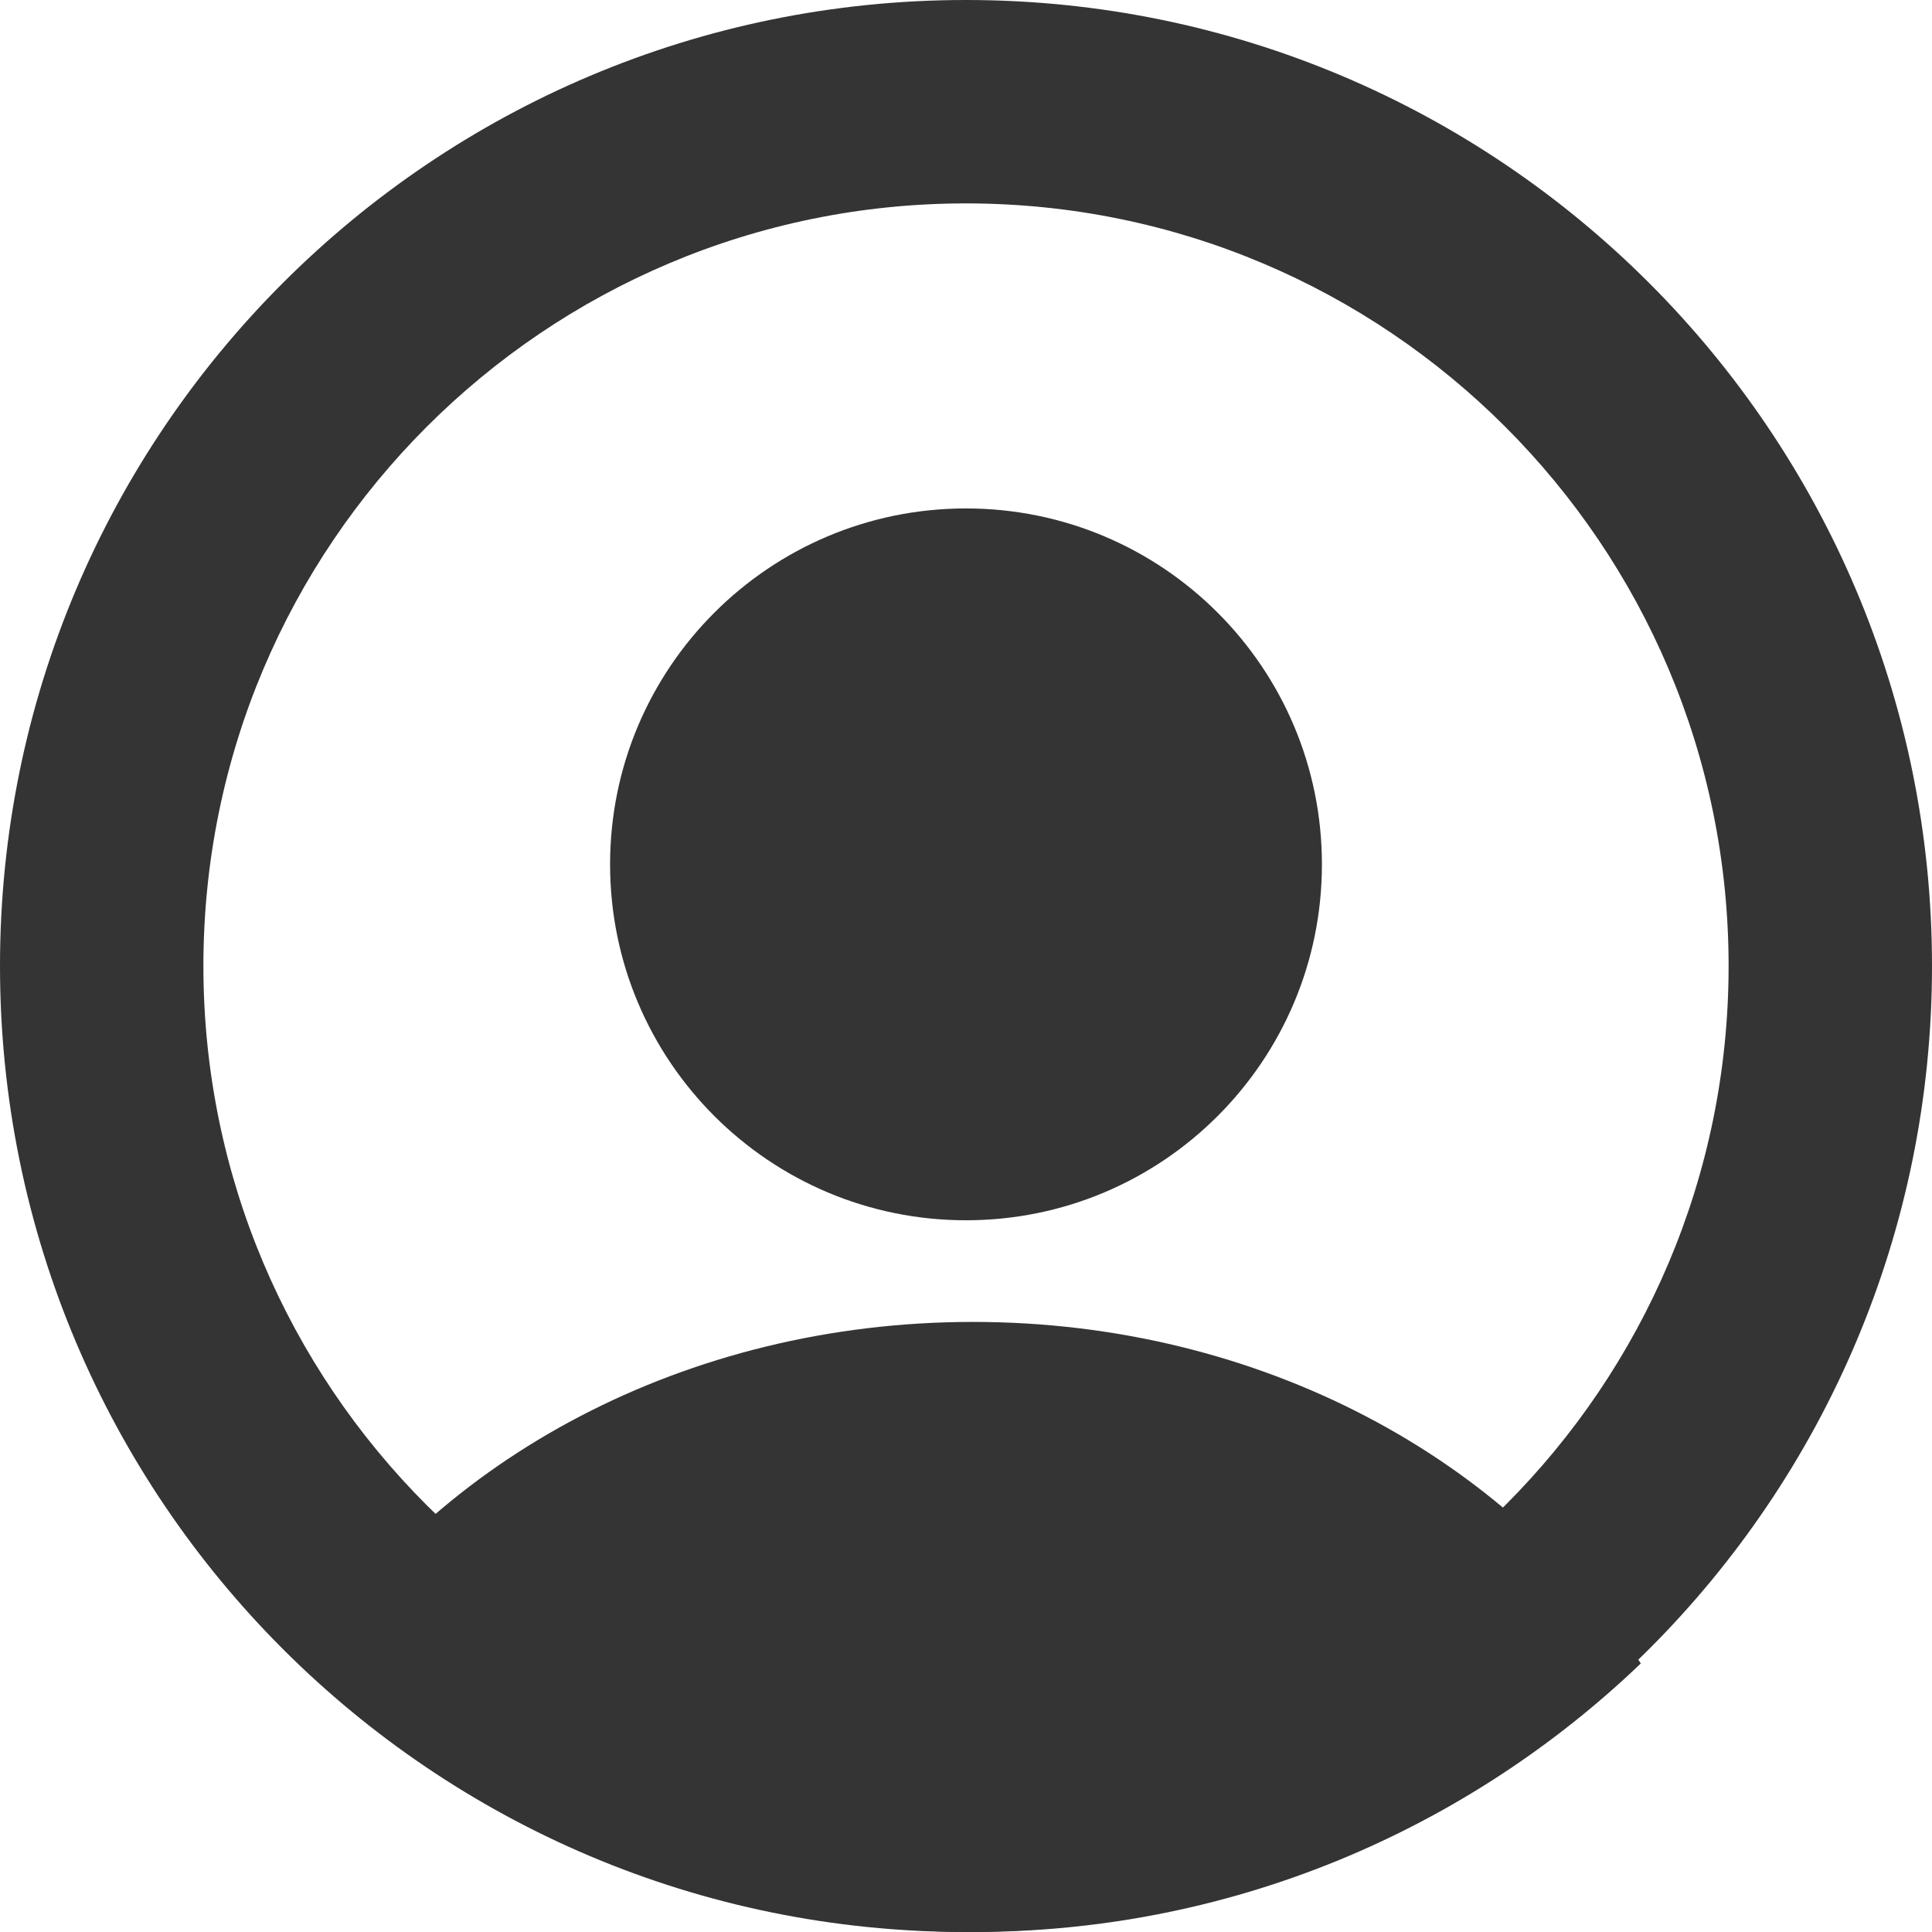
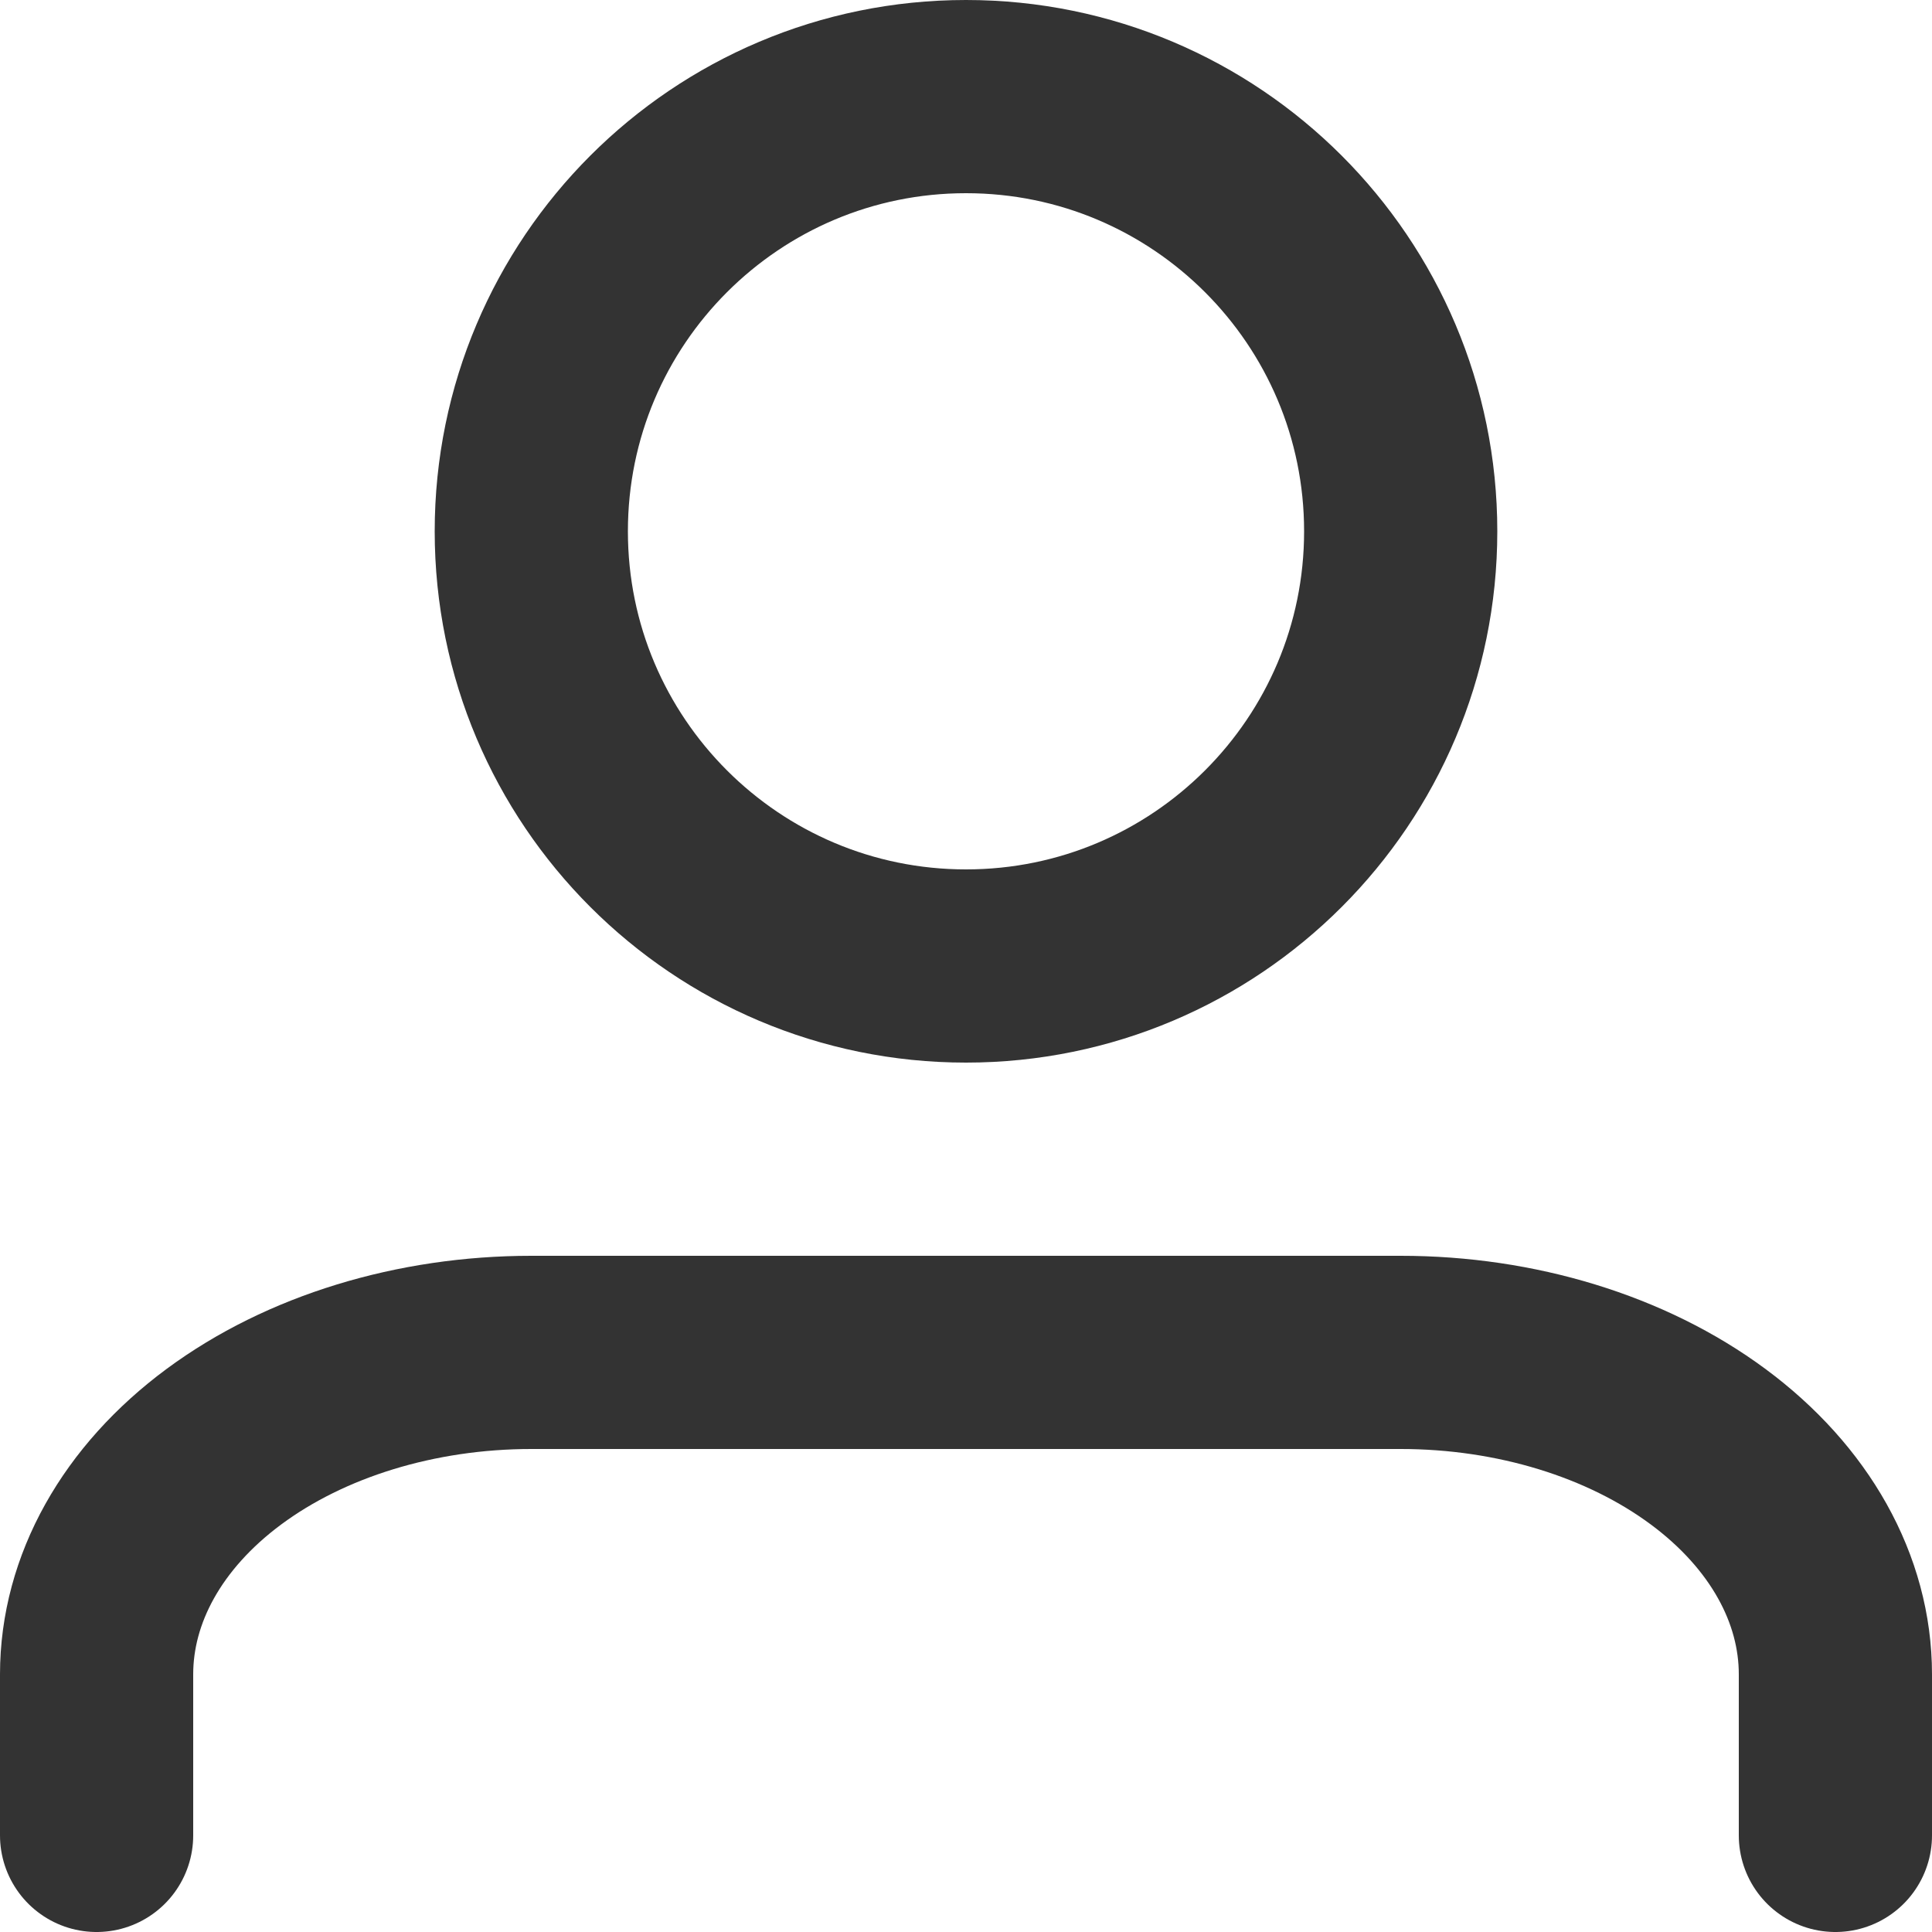
- <svg xmlns="http://www.w3.org/2000/svg" width="18" height="18" viewBox="0 0 18 18" fill="none">
-   <path d="M9 0C13.971 0 18 4.029 18 9C18 13.971 13.971 18 9 18C4.029 18 0 13.971 0 9C0 4.029 4.029 0 9 0ZM9 1.895C5.076 1.895 1.895 5.076 1.895 9C1.895 12.924 5.076 16.105 9 16.105C12.924 16.105 16.105 12.924 16.105 9C16.105 5.076 12.924 1.895 9 1.895Z" fill="#343434" />
-   <circle cx="9" cy="8.053" r="3.316" fill="#343434" />
-   <path d="M9.065 12.316C11.744 12.316 14.076 13.601 15.287 15.498C13.67 17.046 11.48 18 9.065 18C6.65 18 4.46 17.047 2.843 15.498C4.054 13.601 6.386 12.316 9.065 12.316Z" fill="#343434" />
+ <svg xmlns="http://www.w3.org/2000/svg" width="20" height="20" viewBox="0 0 20 20" fill="none">
+   <path d="M19 19V17.333C19 16.449 18.526 15.601 17.682 14.976C16.838 14.351 15.694 14 14.5 14H5.5C4.307 14 3.162 14.351 2.318 14.976C1.474 15.601 1 16.449 1 17.333V19" stroke="#333333" stroke-width="2" stroke-linecap="round" stroke-linejoin="round" />
+   <path d="M10 10C12.485 10 14.5 7.985 14.5 5.5C14.5 3.015 12.485 1 10 1C7.515 1 5.5 3.015 5.5 5.5C5.5 7.985 7.515 10 10 10Z" stroke="#333333" stroke-width="2" stroke-linecap="round" stroke-linejoin="round" />
</svg>
